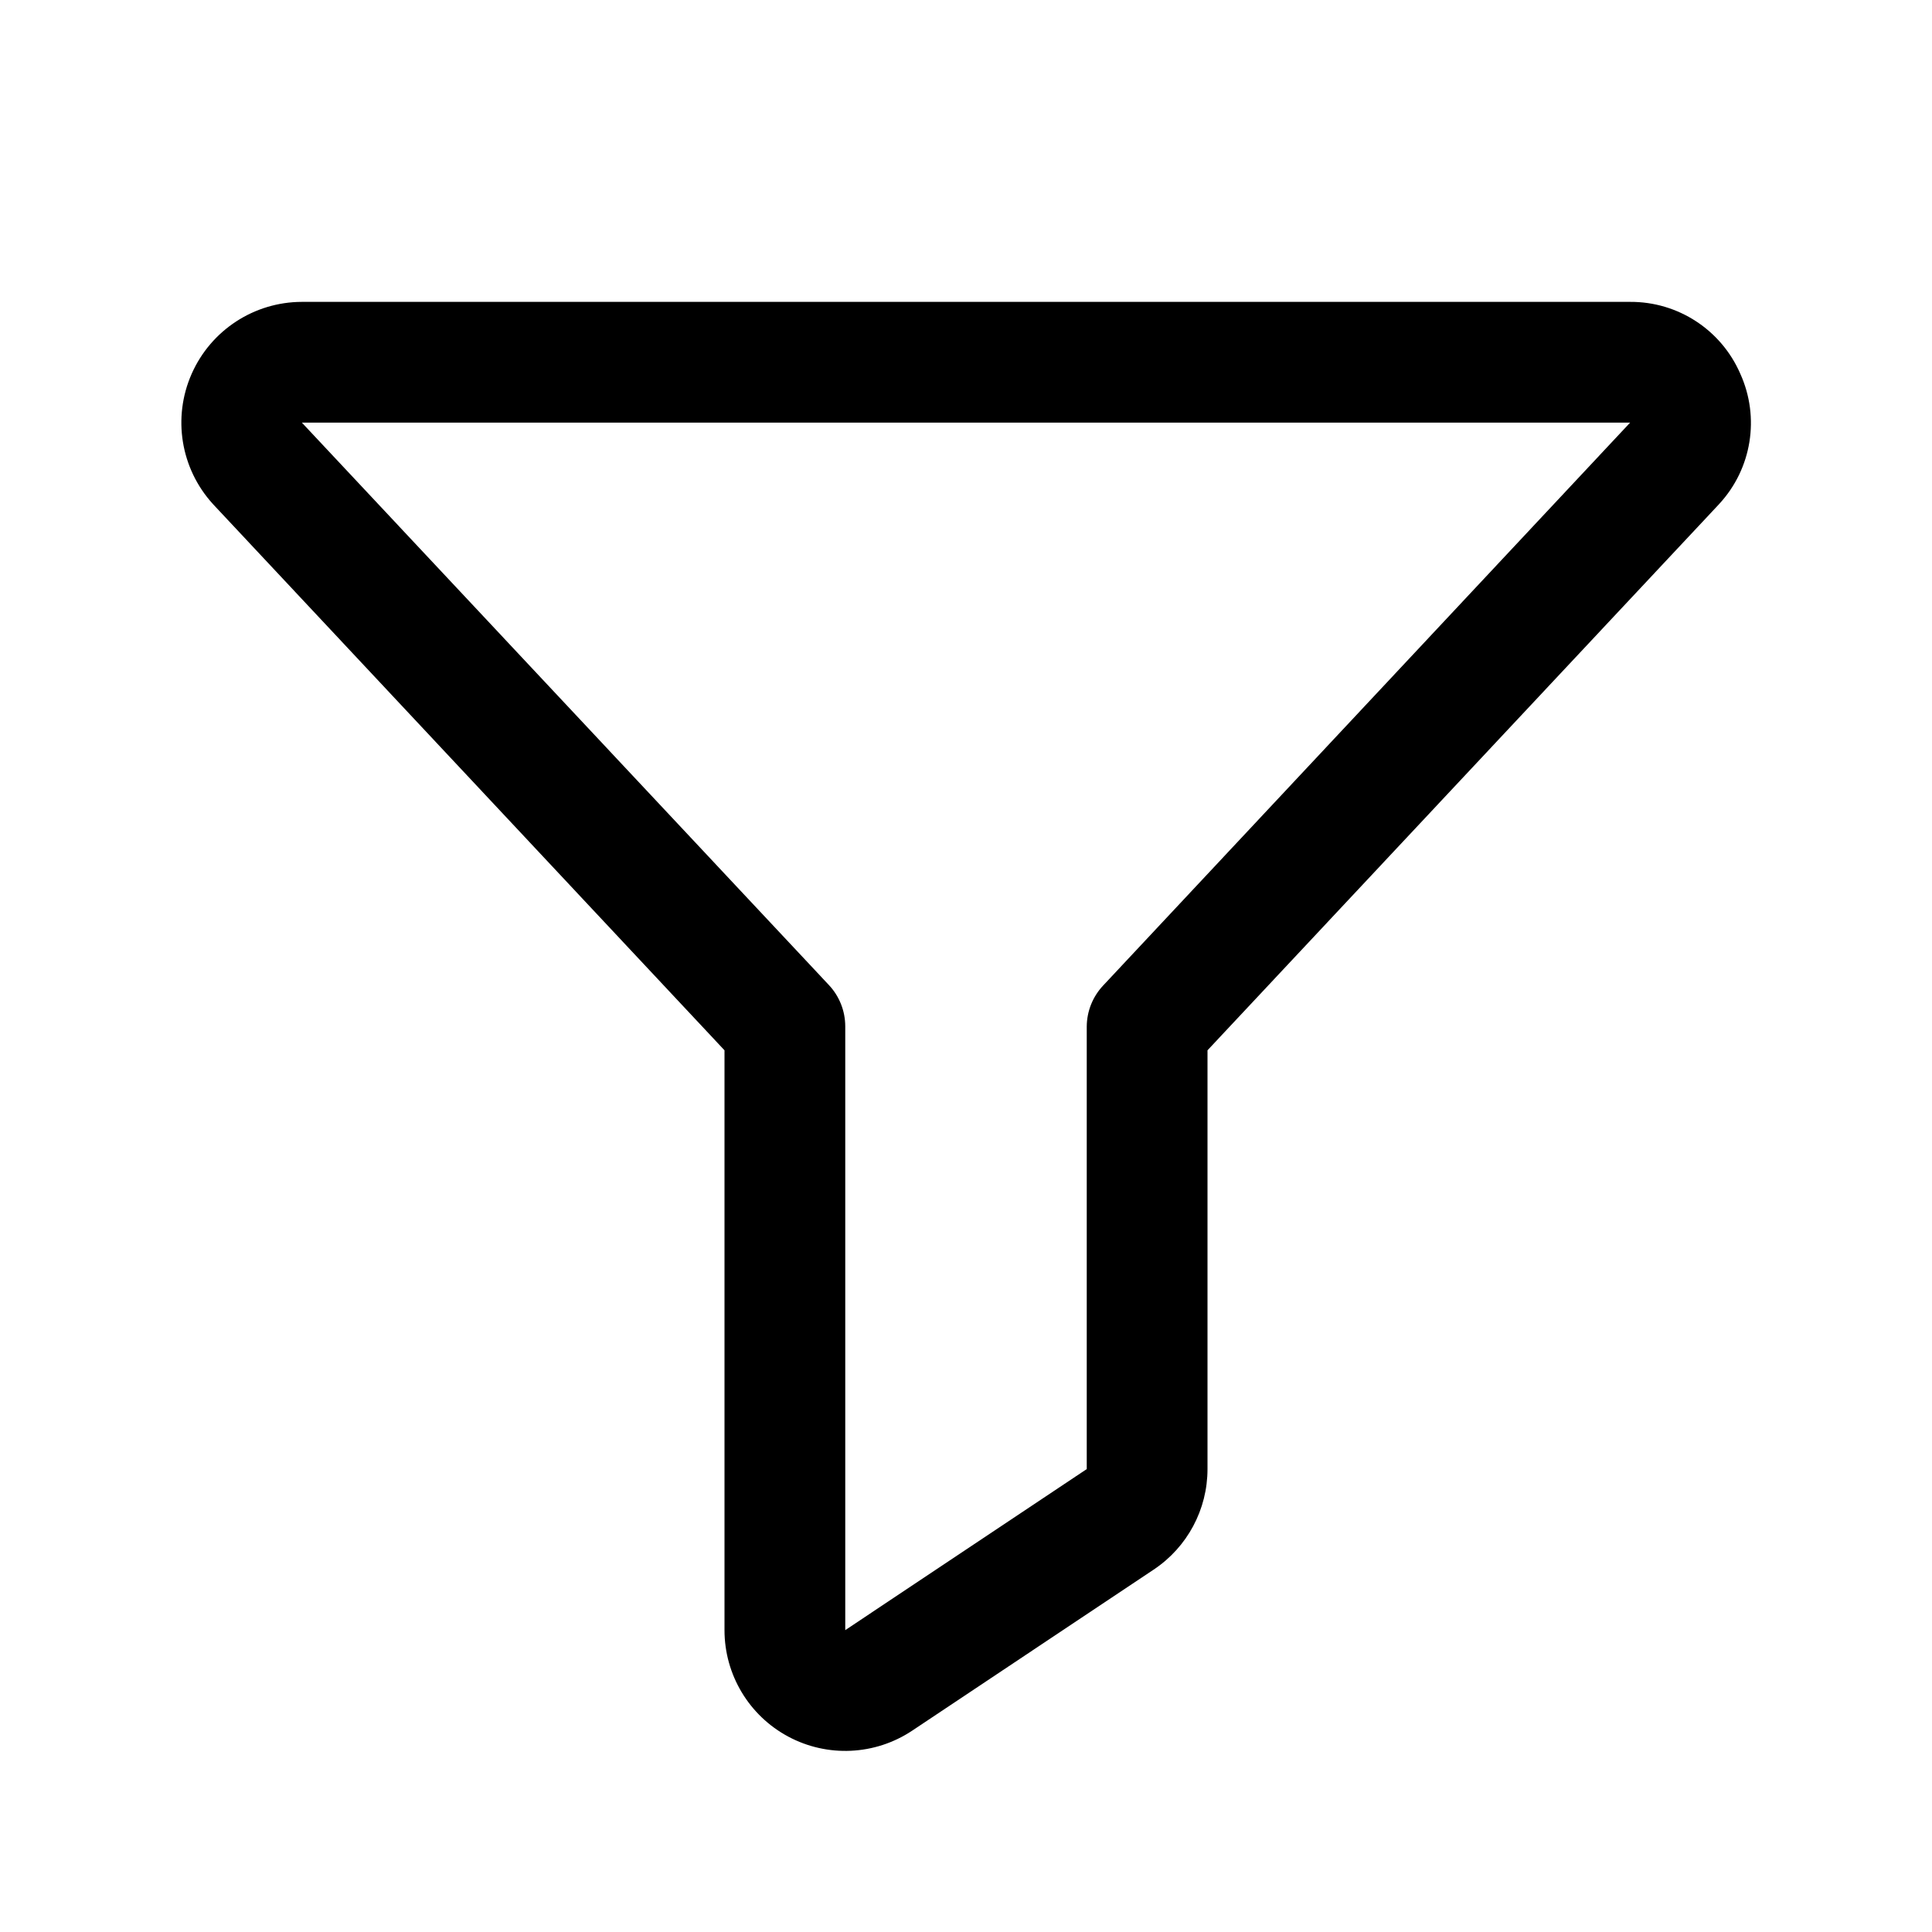
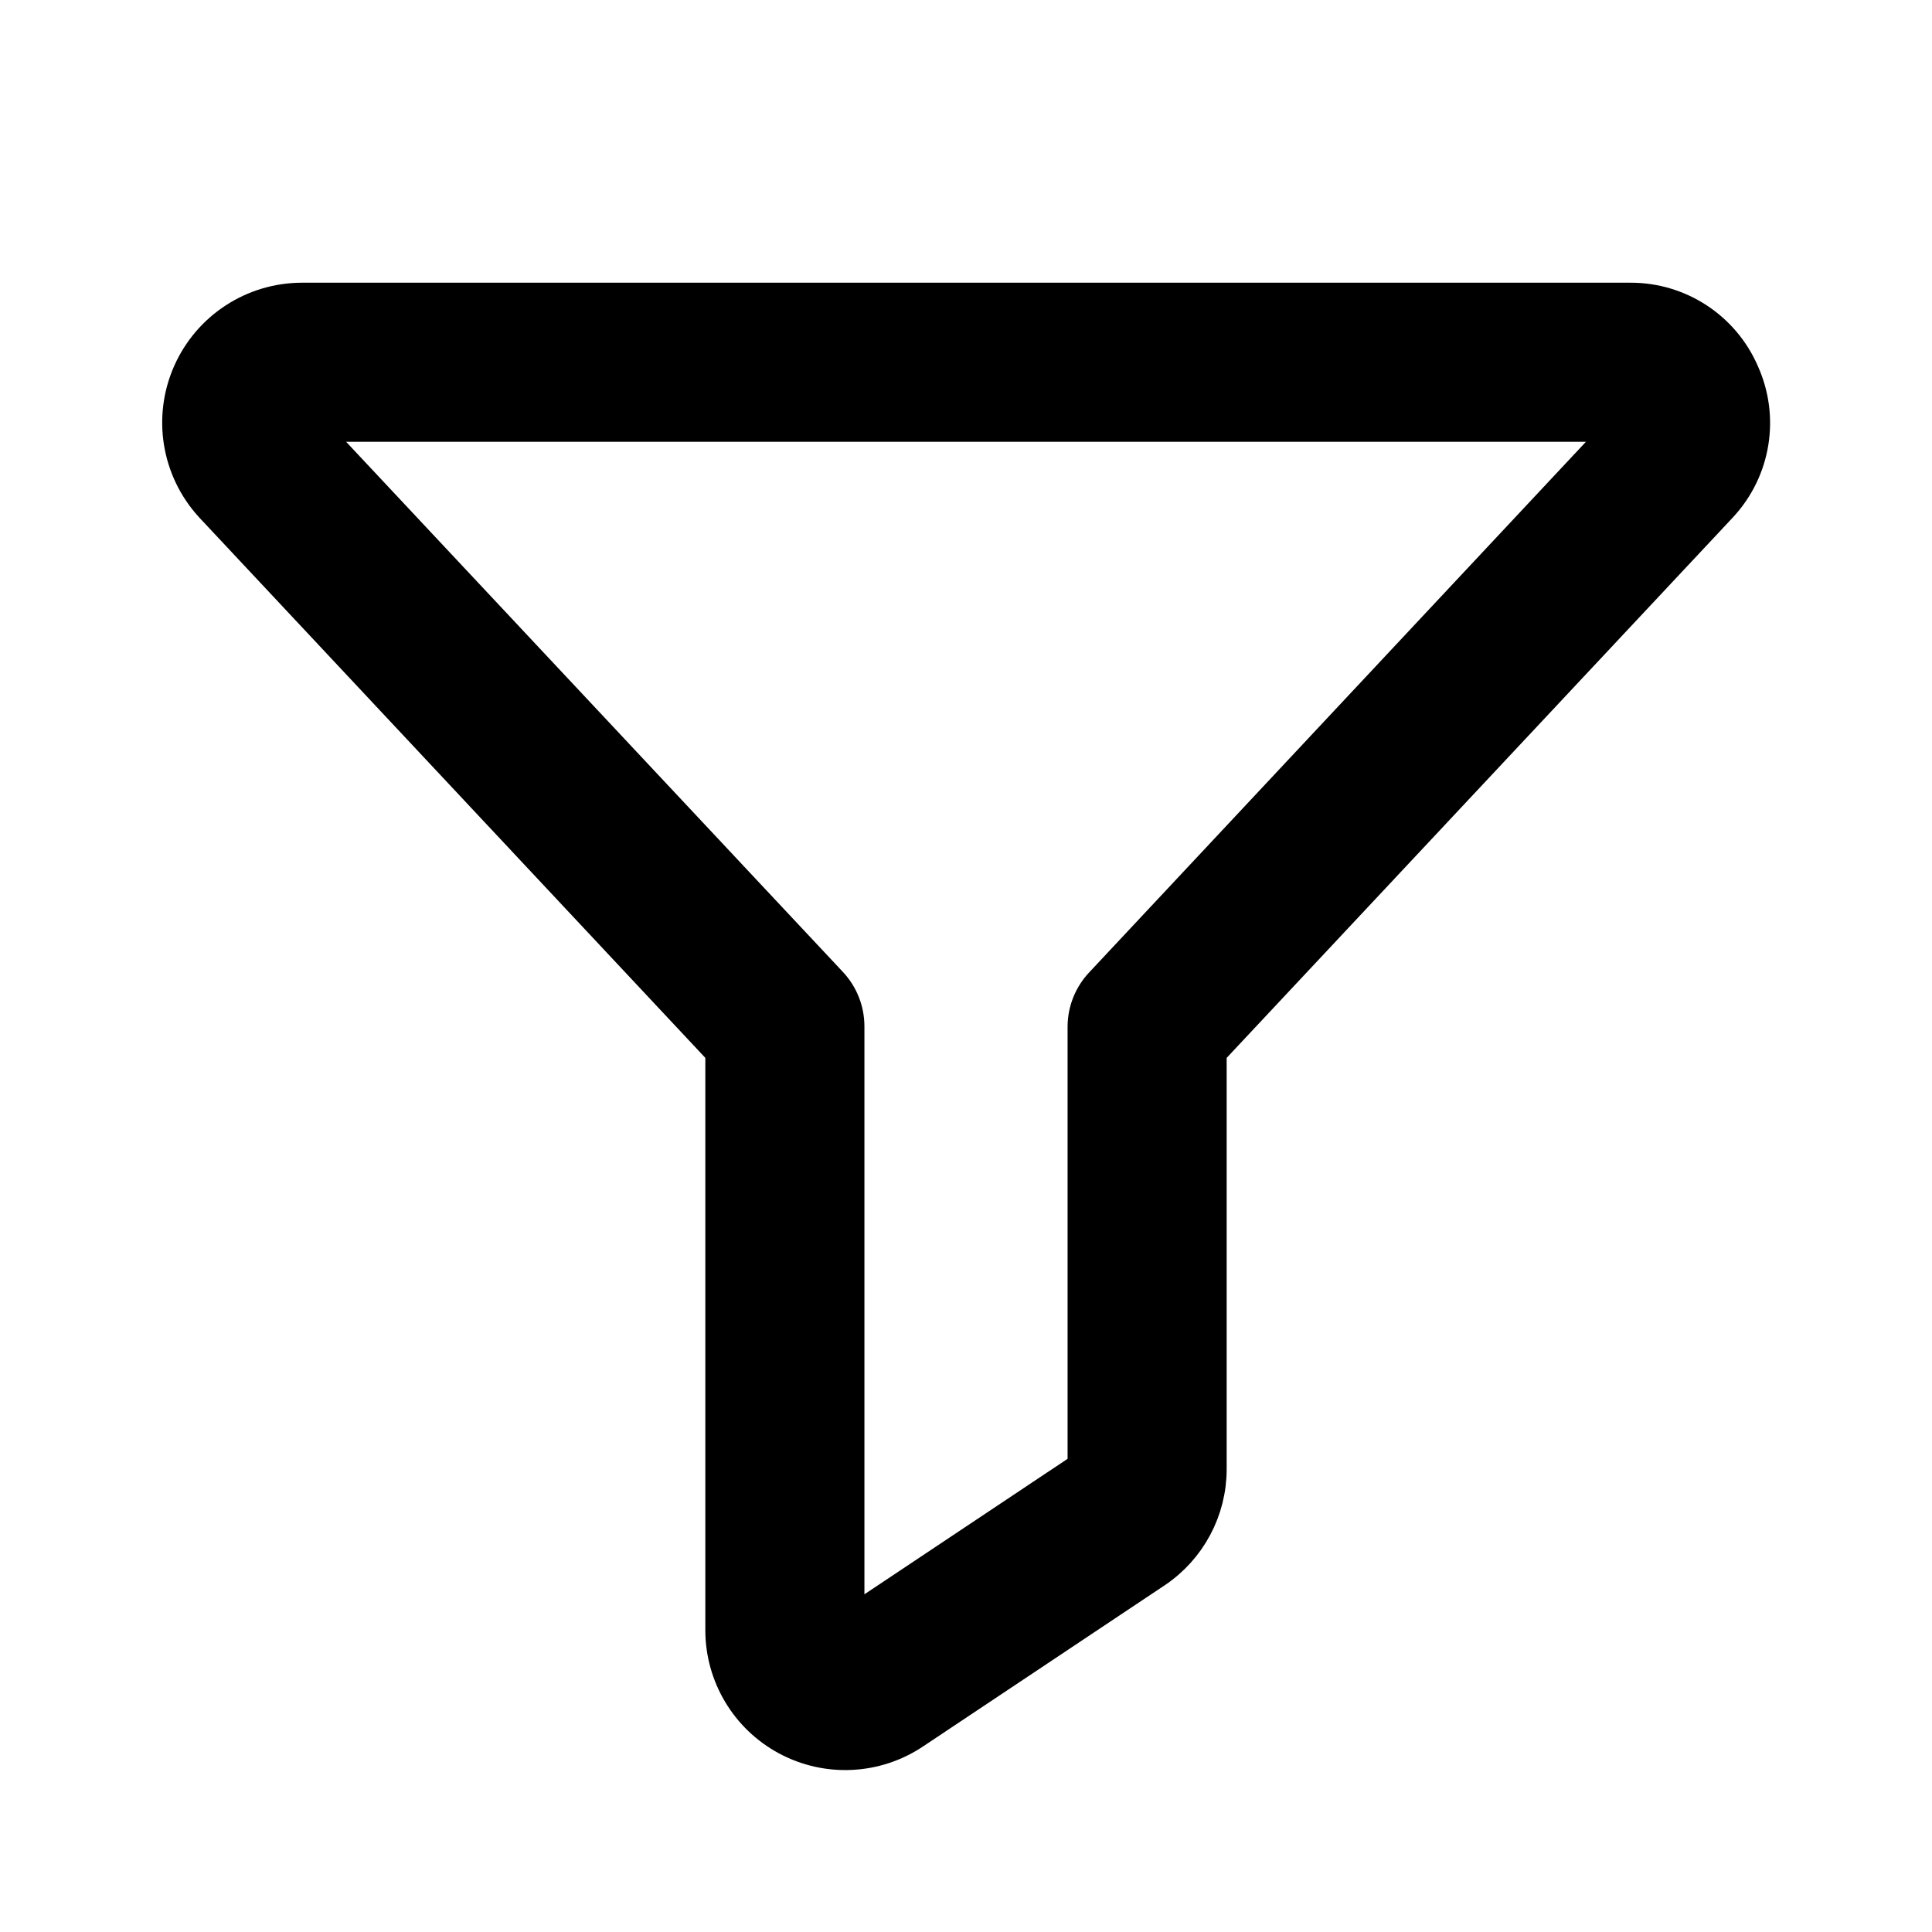
- <svg xmlns="http://www.w3.org/2000/svg" viewBox="0 0 256 256" fill="currentColor">
+ <svg xmlns="http://www.w3.org/2000/svg" viewBox="0 0 256 256" fill="currentColor" stroke="currentColor" stroke-width="5.08" stroke-linejoin="round" stroke-linecap="round">
  <path d="M230.6,49.53A15.81,15.81,0,0,0,216,40H40A16,16,0,0,0,28.19,66.76l.08.09L96,139.17V216a16,16,0,0,0,24.87,13.32l32-21.34A16,16,0,0,0,160,194.66V139.17l67.74-72.32.08-.09A15.8,15.8,0,0,0,230.6,49.53ZM40,56h0Zm106.18,74.58A8,8,0,0,0,144,136v58.66L112,216V136a8,8,0,0,0-2.16-5.47L40,56H216Z" />
</svg>
